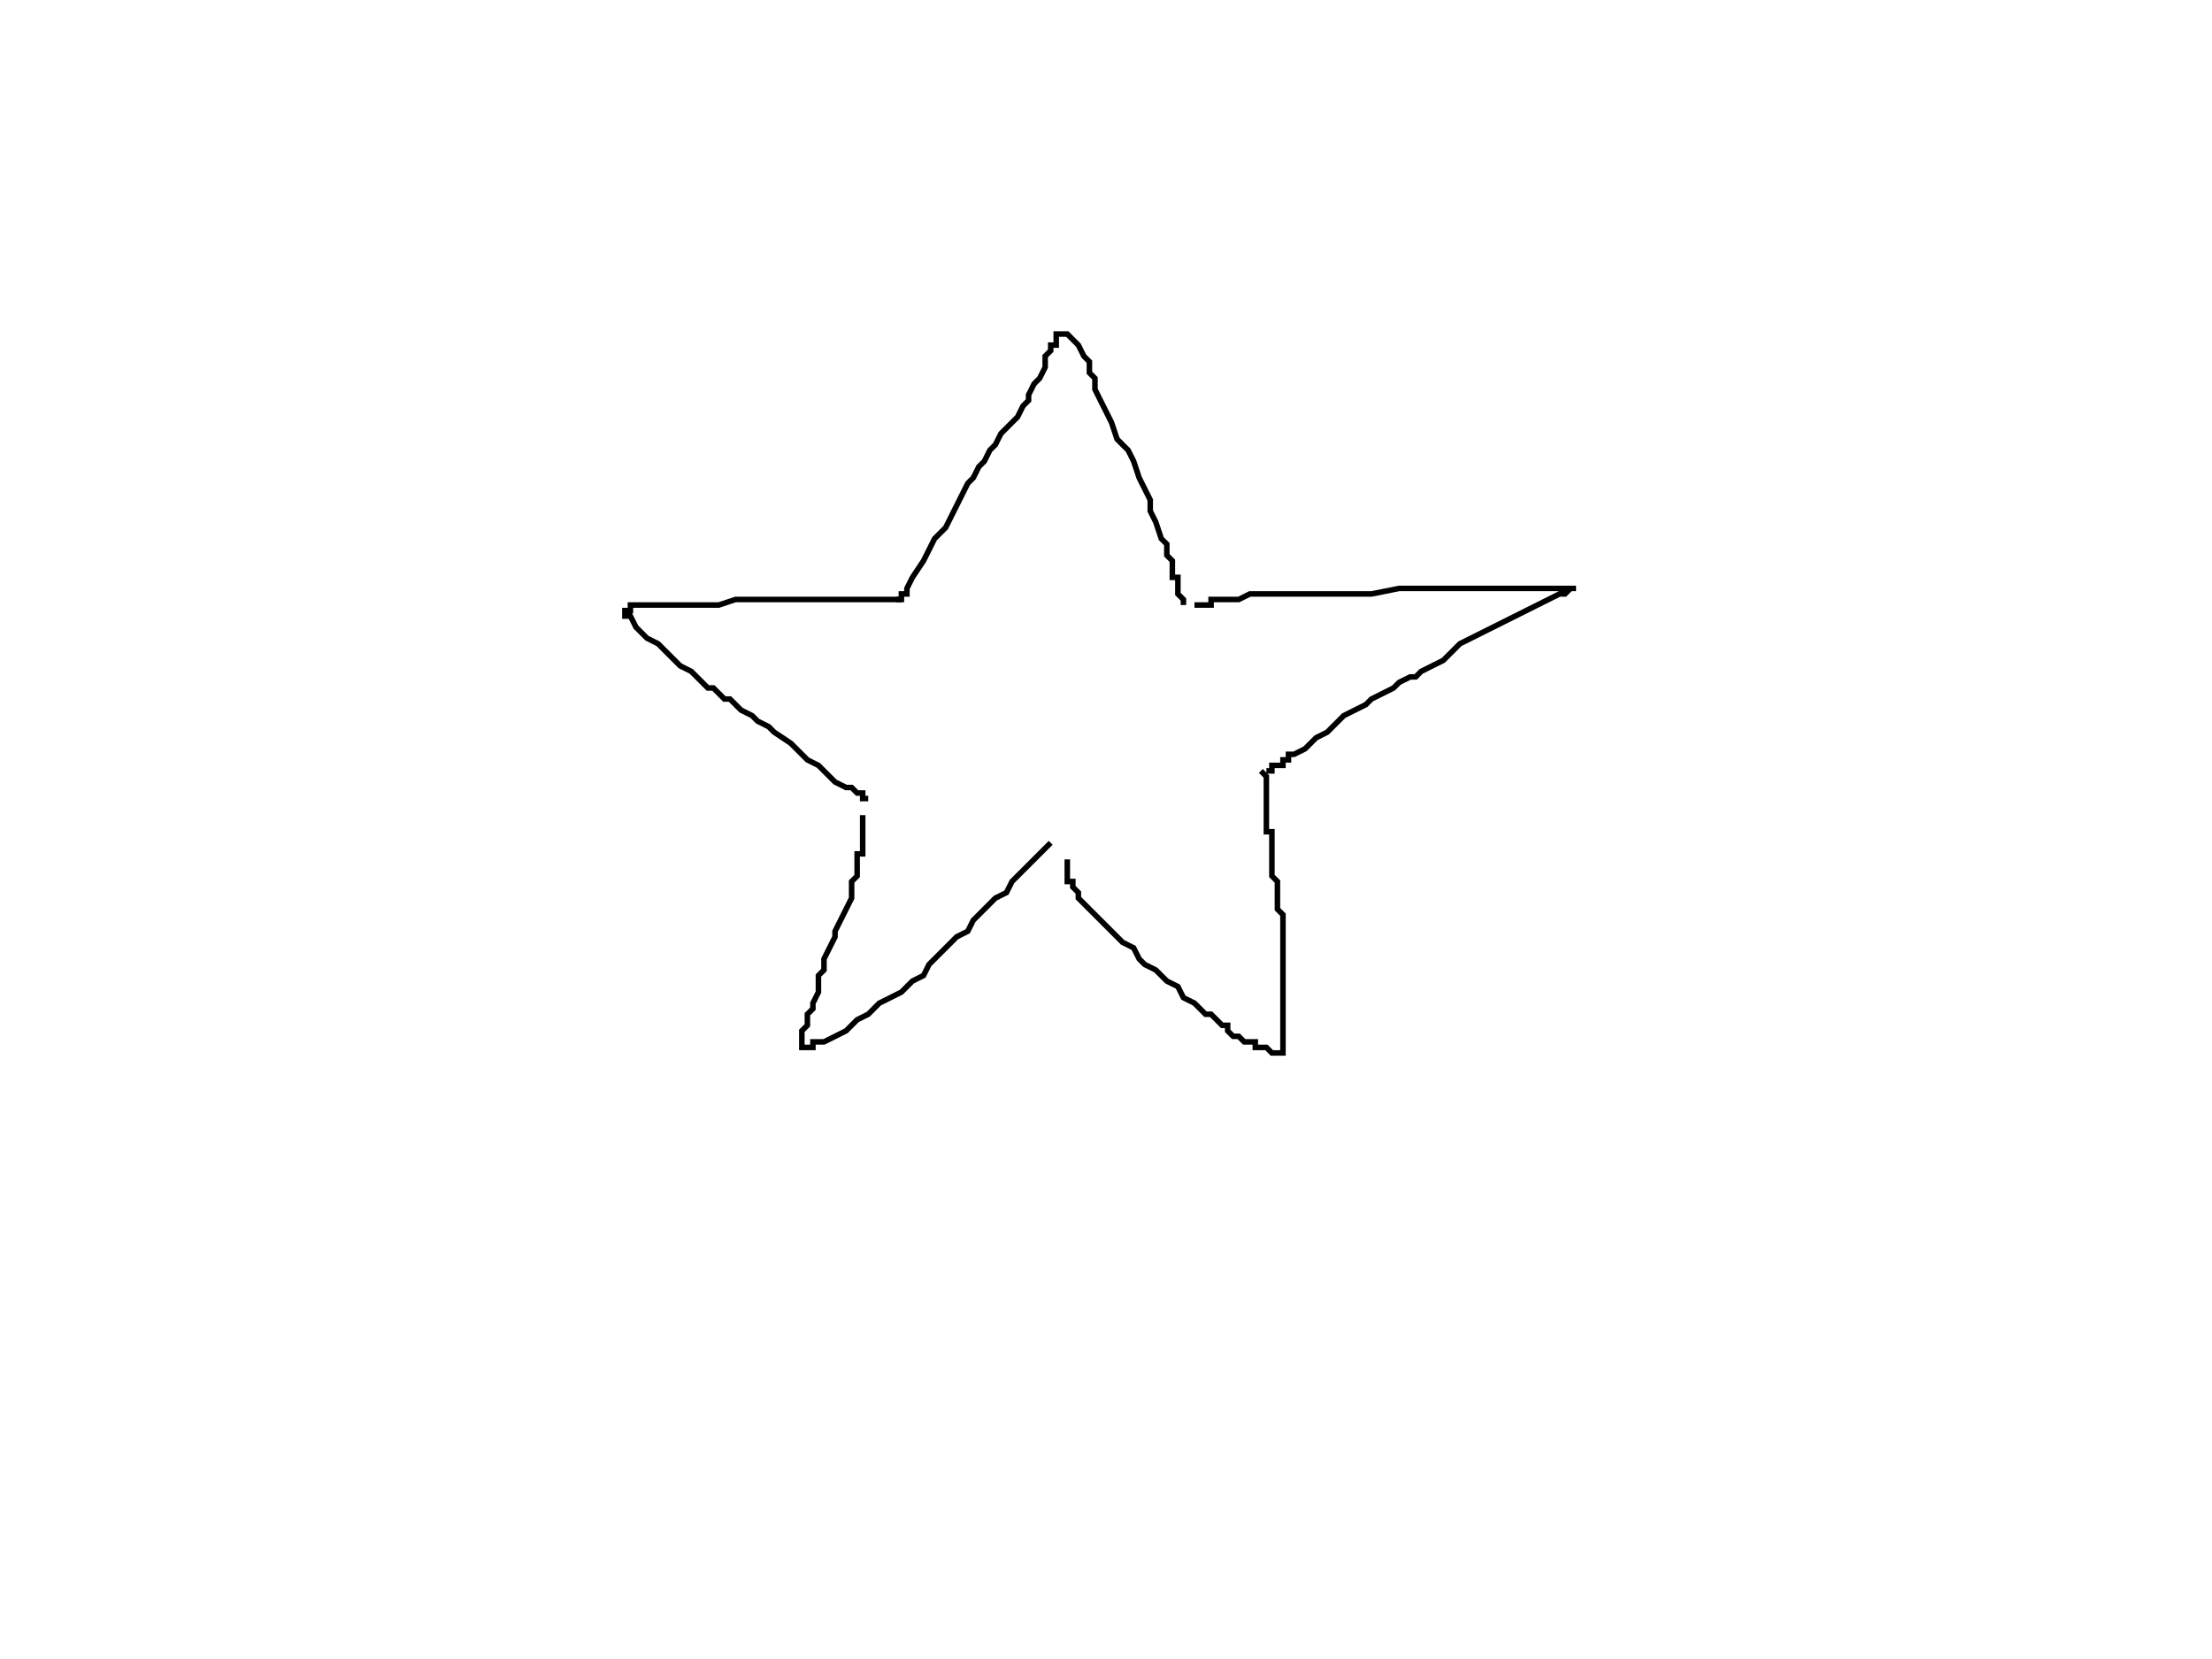
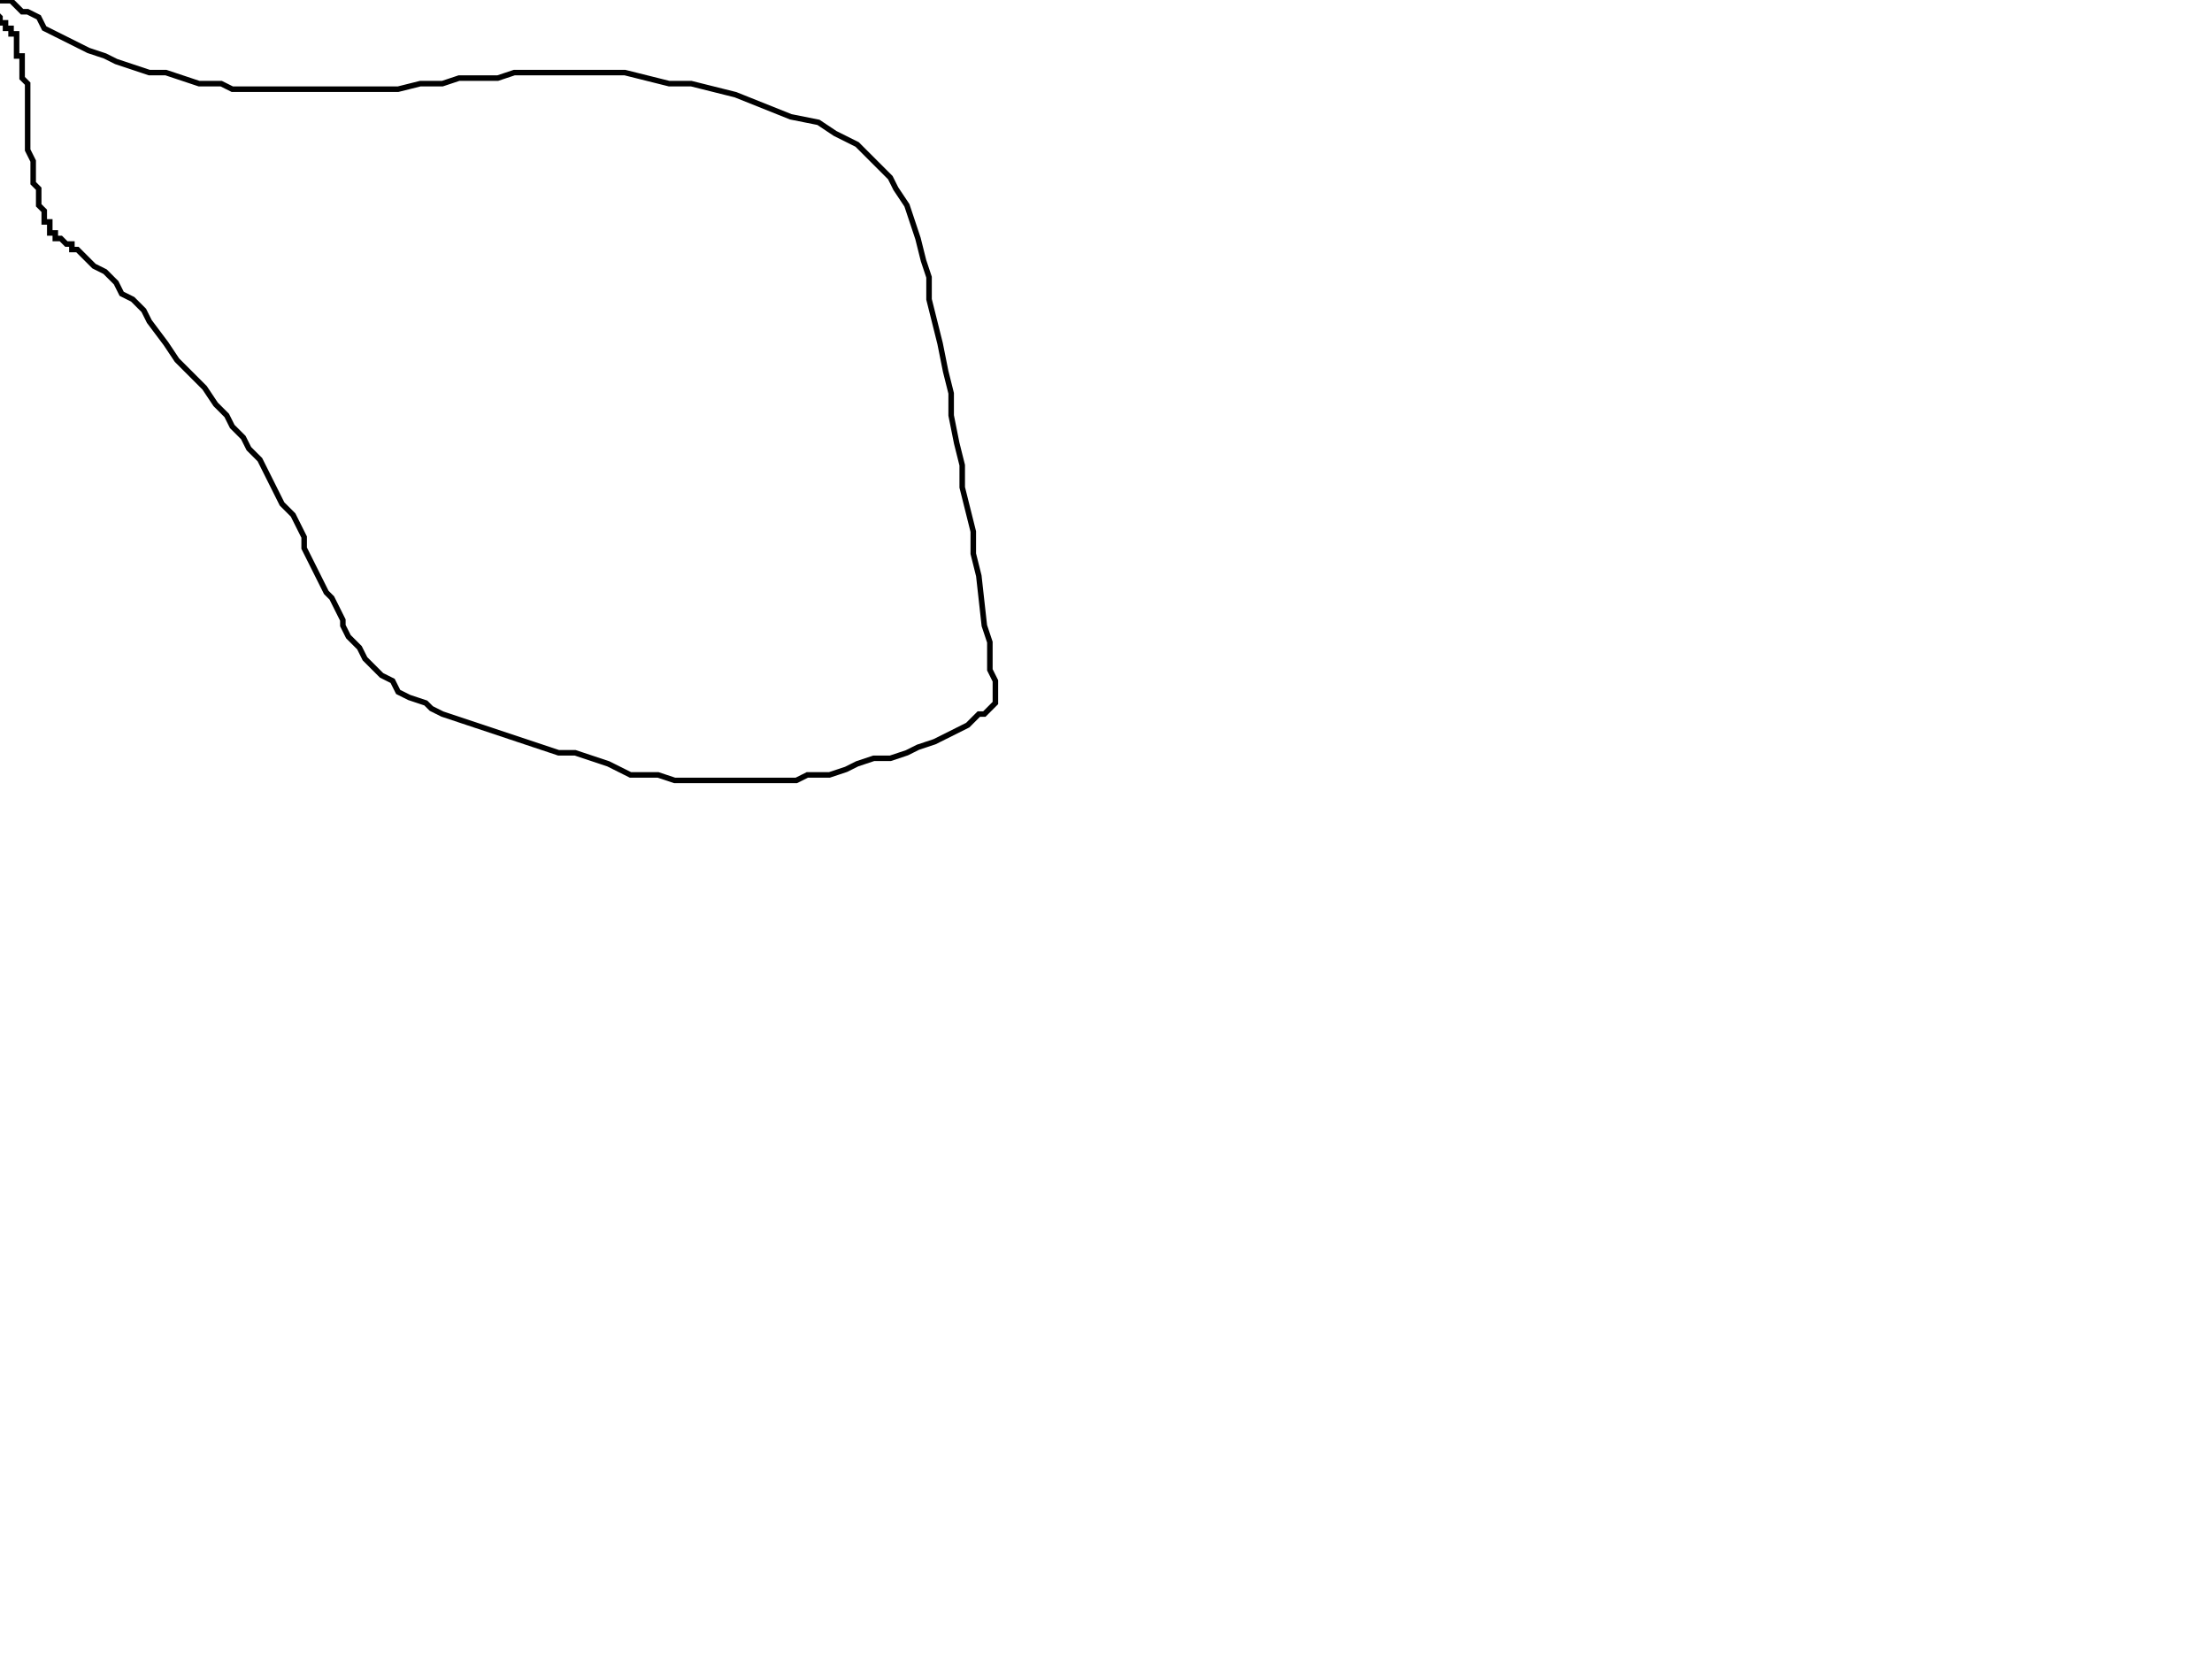
<svg xmlns="http://www.w3.org/2000/svg" id="drawing-board" width="400" height="300">
-   <path stroke="black" fill="none" d="M162,108.406 L162,108.406 L163,108.406 L163,107.406 L164,107.406 L164,106.406 L165,104.406 L167,101.406 L168,99.406 L169,97.406 L171,95.406 L172,93.406 L173,91.406 L174,89.406 L175,87.406 L176,86.406 L177,84.406 L178,83.406 L179,81.406 L180,80.406 L181,78.406 L183,76.406 L184,75.406 L185,73.406 L186,72.406 L186,71.406 L187,69.406 L188,68.406 L189,66.406 L189,65.406 L189,64.406 L190,63.406 L190,63.406 L190,62.406 L191,62.406 L191,61.406 L191,60.406 L192,60.406 L193,60.406 L194,61.406 L195,62.406 L196,64.406 L197,65.406 L197,67.406 L198,68.406 L198,70.406 L199,72.406 L200,74.406 L201,76.406 L202,79.406 L204,81.406 L205,83.406 L206,86.406 L207,88.406 L208,90.406 L208,92.406 L209,94.406 L210,97.406 L211,98.406 L211,100.406 L212,101.406 L212,102.406 L212,104.406 L213,104.406 L213,105.406 L213,106.406 L213,107.406 L214,108.406 L214,109.406" />
-   <path stroke="black" fill="none" d="M163,108.406 L162,108.406 L161,108.406 L160,108.406 L159,108.406 L158,108.406 L157,108.406 L155,108.406 L154,108.406 L153,108.406 L151,108.406 L150,108.406 L148,108.406 L147,108.406 L145,108.406 L143,108.406 L140,108.406 L136,108.406 L133,108.406 L130,109.406 L126,109.406 L123,109.406 L120,109.406 L118,109.406 L116,109.406 L114,109.406 L114,110.406 L113,110.406 L113,111.406 L114,111.406 L115,113.406 L116,114.406 L117,115.406 L119,116.406 L121,118.406 L122,119.406 L123,120.406 L125,121.406 L126,122.406 L127,123.406 L128,124.406 L129,124.406 L130,125.406 L131,126.406 L132,126.406 L133,127.406 L134,128.406 L136,129.406 L137,130.406 L139,131.406 L140,132.406 L143,134.406 L144,135.406 L146,137.406 L148,138.406 L149,139.406 L150,140.406 L151,141.406 L153,142.406 L154,142.406 L155,143.406 L156,143.406 L156,144.406 L157,144.406" />
-   <path stroke="black" fill="none" d="M216,109.406 L217,109.406 L218,109.406 L219,109.406 L219,108.406 L220,108.406 L222,108.406 L223,108.406 L224,108.406 L226,107.406 L228,107.406 L229,107.406 L231,107.406 L235,107.406 L239,107.406 L243,107.406 L248,107.406 L253,106.406 L258,106.406 L263,106.406 L269,106.406 L273,106.406 L277,106.406 L280,106.406 L282,106.406 L284,106.406 L285,106.406 L284,106.406 L283,107.406 L282,107.406 L280,108.406 L278,109.406 L276,110.406 L274,111.406 L272,112.406 L270,113.406 L268,114.406 L266,115.406 L264,116.406 L262,118.406 L261,119.406 L259,120.406 L257,121.406 L256,122.406 L255,122.406 L253,123.406 L252,124.406 L250,125.406 L248,126.406 L247,127.406 L245,128.406 L243,129.406 L241,131.406 L240,132.406 L238,133.406 L237,134.406 L236,135.406 L234,136.406 L233,136.406 L233,137.406 L232,137.406 L232,138.406 L231,138.406 L230,138.406 L230,139.406 L229,139.406" />
-   <path stroke="black" fill="none" d="M156,147.406 L156,148.406 L156,149.406 L156,150.406 L156,151.406 L156,152.406 L156,153.406 L156,154.406 L155,154.406 L155,155.406 L155,157.406 L155,158.406 L154,159.406 L154,160.406 L154,162.406 L153,164.406 L152,166.406 L151,168.406 L151,169.406 L150,171.406 L149,173.406 L149,175.406 L148,176.406 L148,178.406 L148,179.406 L147,181.406 L147,182.406 L146,183.406 L146,184.406 L146,185.406 L145,186.406 L145,187.406 L145,188.406 L145,189.406 L146,189.406 L147,189.406 L147,188.406 L148,188.406 L149,188.406 L151,187.406 L153,186.406 L155,184.406 L157,183.406 L159,181.406 L161,180.406 L163,179.406 L165,177.406 L167,176.406 L168,174.406 L170,172.406 L171,171.406 L173,169.406 L175,168.406 L176,166.406 L177,165.406 L179,163.406 L180,162.406 L182,161.406 L183,159.406 L184,158.406 L185,157.406 L186,156.406 L187,155.406 L188,154.406 L189,153.406 L190,152.406" />
-   <path stroke="black" fill="none" d="M193,155.406 L193,156.406 L193,157.406 L193,158.406 L193,159.406 L194,159.406 L194,160.406 L195,161.406 L195,162.406 L196,163.406 L197,164.406 L198,165.406 L199,166.406 L200,167.406 L202,169.406 L203,170.406 L205,171.406 L206,173.406 L207,174.406 L209,175.406 L211,177.406 L213,178.406 L214,180.406 L216,181.406 L218,183.406 L219,183.406 L220,184.406 L221,185.406 L222,185.406 L222,186.406 L223,187.406 L224,187.406 L225,188.406 L226,188.406 L227,188.406 L227,189.406 L229,189.406 L230,190.406 L231,190.406 L232,190.406 L232,189.406 L232,188.406 L232,187.406 L232,186.406 L232,185.406 L232,183.406 L232,181.406 L232,180.406 L232,178.406 L232,176.406 L232,175.406 L232,173.406 L232,171.406 L232,170.406 L232,169.406 L232,167.406 L232,166.406 L232,165.406 L231,164.406 L231,162.406 L231,161.406 L231,159.406 L230,158.406 L230,157.406 L230,156.406 L230,154.406 L230,153.406 L230,152.406 L230,151.406 L230,150.406 L229,150.406 L229,149.406 L229,148.406 L229,147.406 L229,146.406 L229,145.406 L229,144.406 L229,143.406 L229,142.406 L229,141.406 L229,140.406 L228,139.406" />
+   <path stroke="black" fill="none" d="M0,0.125 L1,0.125 L2,0.125 L3,1.125 L4,2.125 L5,2.125 L7,3.125 L8,5.125 L10,6.125 L12,7.125 L14,8.125 L16,9.125 L19,10.125 L21,11.125 L24,12.125 L27,13.125 L30,13.125 L33,14.125 L36,15.125 L40,15.125 L42,16.125 L46,16.125 L49,16.125 L52,16.125 L55,16.125 L58,16.125 L62,16.125 L65,16.125 L68,16.125 L72,16.125 L76,15.125 L80,15.125 L83,14.125 L87,14.125 L90,14.125 L93,13.125 L96,13.125 L99,13.125 L102,13.125 L104,13.125 L107,13.125 L110,13.125 L113,13.125 L117,14.125 L121,15.125 L125,15.125 L129,16.125 L133,17.125 L138,19.125 L143,21.125 L148,22.125 L151,24.125 L155,26.125 L157,28.125 L159,30.125 L161,32.125 L162,34.125 L164,37.125 L165,40.125 L166,43.125 L167,47.125 L168,50.125 L168,54.125 L169,58.125 L170,62.125 L171,67.125 L172,71.125 L172,75.125 L173,80.125 L174,84.125 L174,88.125 L175,92.125 L176,96.125 L176,100.125 L177,104.125 L178,113.125 L179,116.125 L179,118.125 L179,120.125 L179,121.125 L180,123.125 L180,124.125 L180,125.125 L180,126.125 L180,127.125 L179,128.125 L178,129.125 L177,129.125 L176,130.125 L175,131.125 L173,132.125 L171,133.125 L169,134.125 L166,135.125 L164,136.125 L161,137.125 L158,137.125 L155,138.125 L153,139.125 L150,140.125 L148,140.125 L146,140.125 L144,141.125 L142,141.125 L140,141.125 L137,141.125 L134,141.125 L131,141.125 L128,141.125 L125,141.125 L122,141.125 L119,140.125 L117,140.125 L114,140.125 L112,139.125 L110,138.125 L107,137.125 L104,136.125 L101,136.125 L98,135.125 L95,134.125 L92,133.125 L89,132.125 L86,131.125 L83,130.125 L80,129.125 L78,128.125 L77,127.125 L74,126.125 L72,125.125 L71,123.125 L69,122.125 L67,120.125 L66,119.125 L65,117.125 L64,116.125 L63,115.125 L62,113.125 L62,112.125 L61,110.125 L60,108.125 L59,107.125 L58,105.125 L57,103.125 L56,101.125 L55,99.125 L55,97.125 L54,95.125 L53,93.125 L51,91.125 L50,89.125 L49,87.125 L48,85.125 L47,83.125 L45,81.125 L44,79.125 L42,77.125 L41,75.125 L39,73.125 L37,70.125 L34,67.125 L32,65.125 L30,62.125 L27,58.125 L26,56.125 L24,54.125 L22,53.125 L21,51.125 L19,49.125 L17,48.125 L16,47.125 L15,46.125 L14,45.125 L13,45.125 L13,44.125 L12,44.125 L11,43.125 L10,43.125 L10,42.125 L9,42.125 L9,41.125 L9,40.125 L8,40.125 L8,39.125 L8,38.125 L7,37.125 L7,36.125 L7,34.125 L6,33.125 L6,32.125 L6,31.125 L6,30.125 L6,29.125 L5,27.125 L5,25.125 L5,24.125 L5,22.125 L5,21.125 L5,19.125 L5,18.125 L5,16.125 L5,15.125 L4,14.125 L4,13.125 L4,12.125 L4,11.125 L4,10.125 L3,10.125 L3,9.125 L3,8.125 L3,7.125 L3,6.125 L2,6.125 L2,5.125 L1,5.125 L1,4.125 L0,4.125 L0,3.125 L-1,2.125 L-1,1.125" />
</svg>
